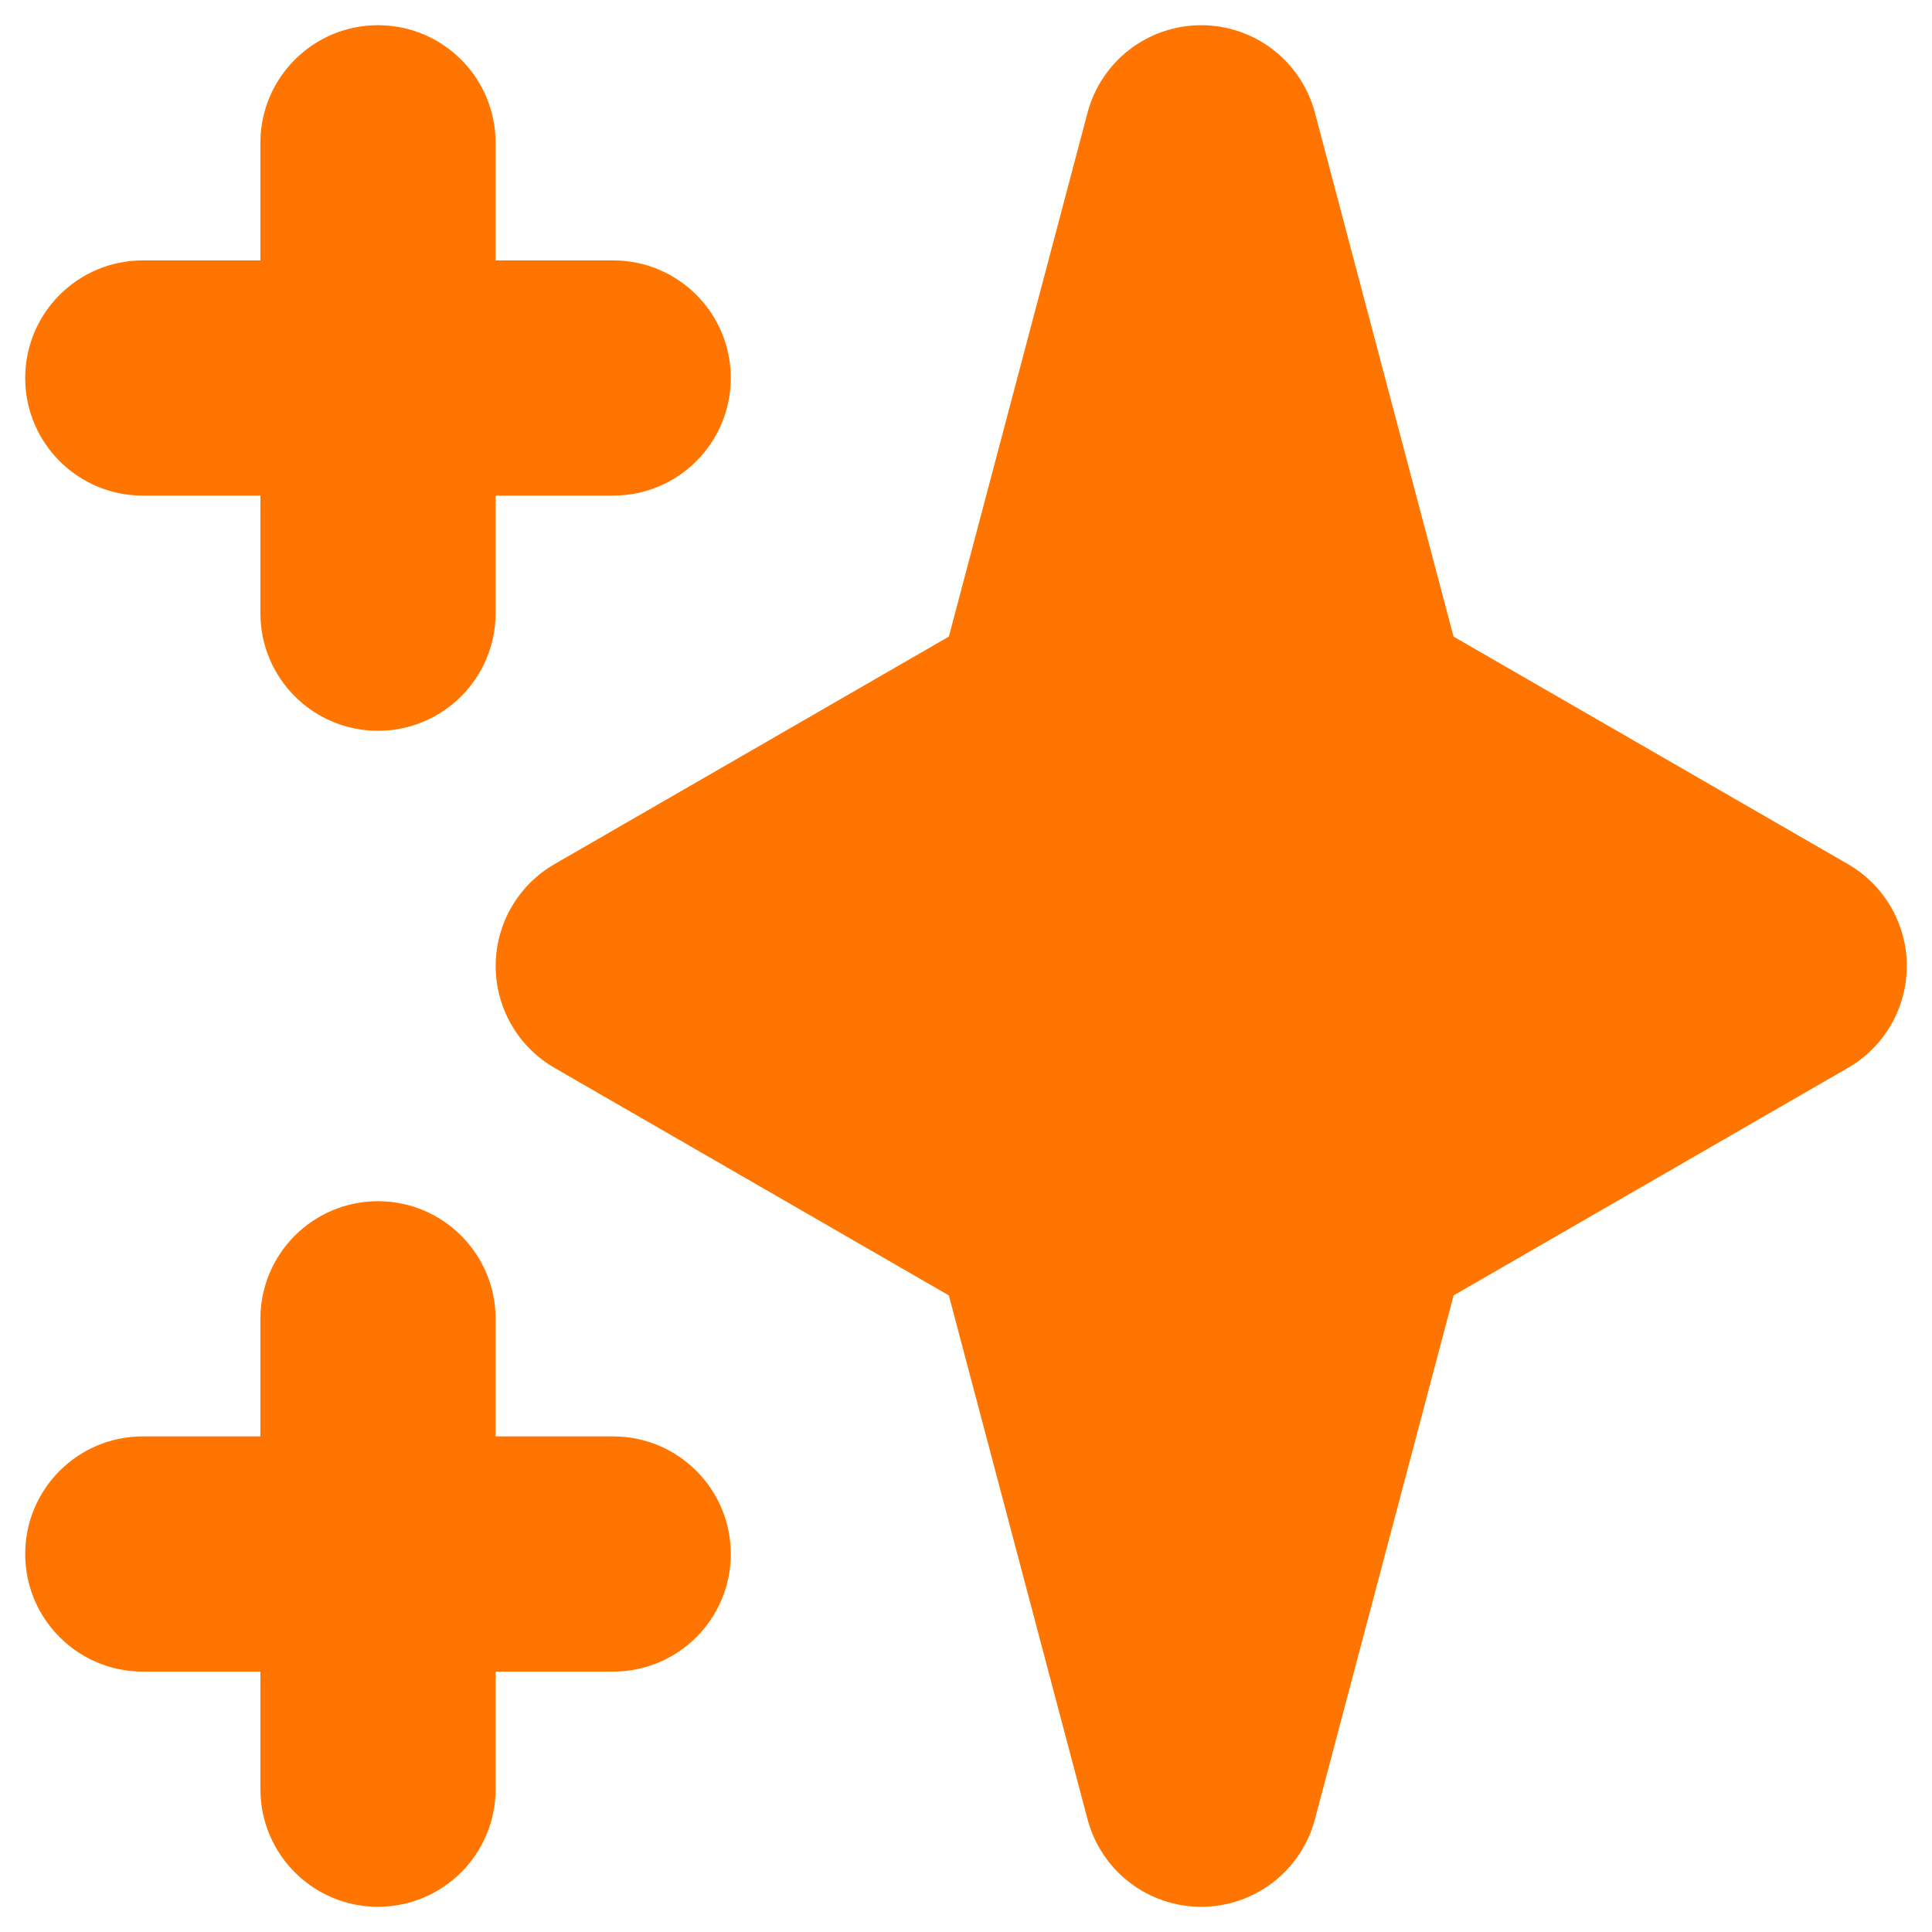
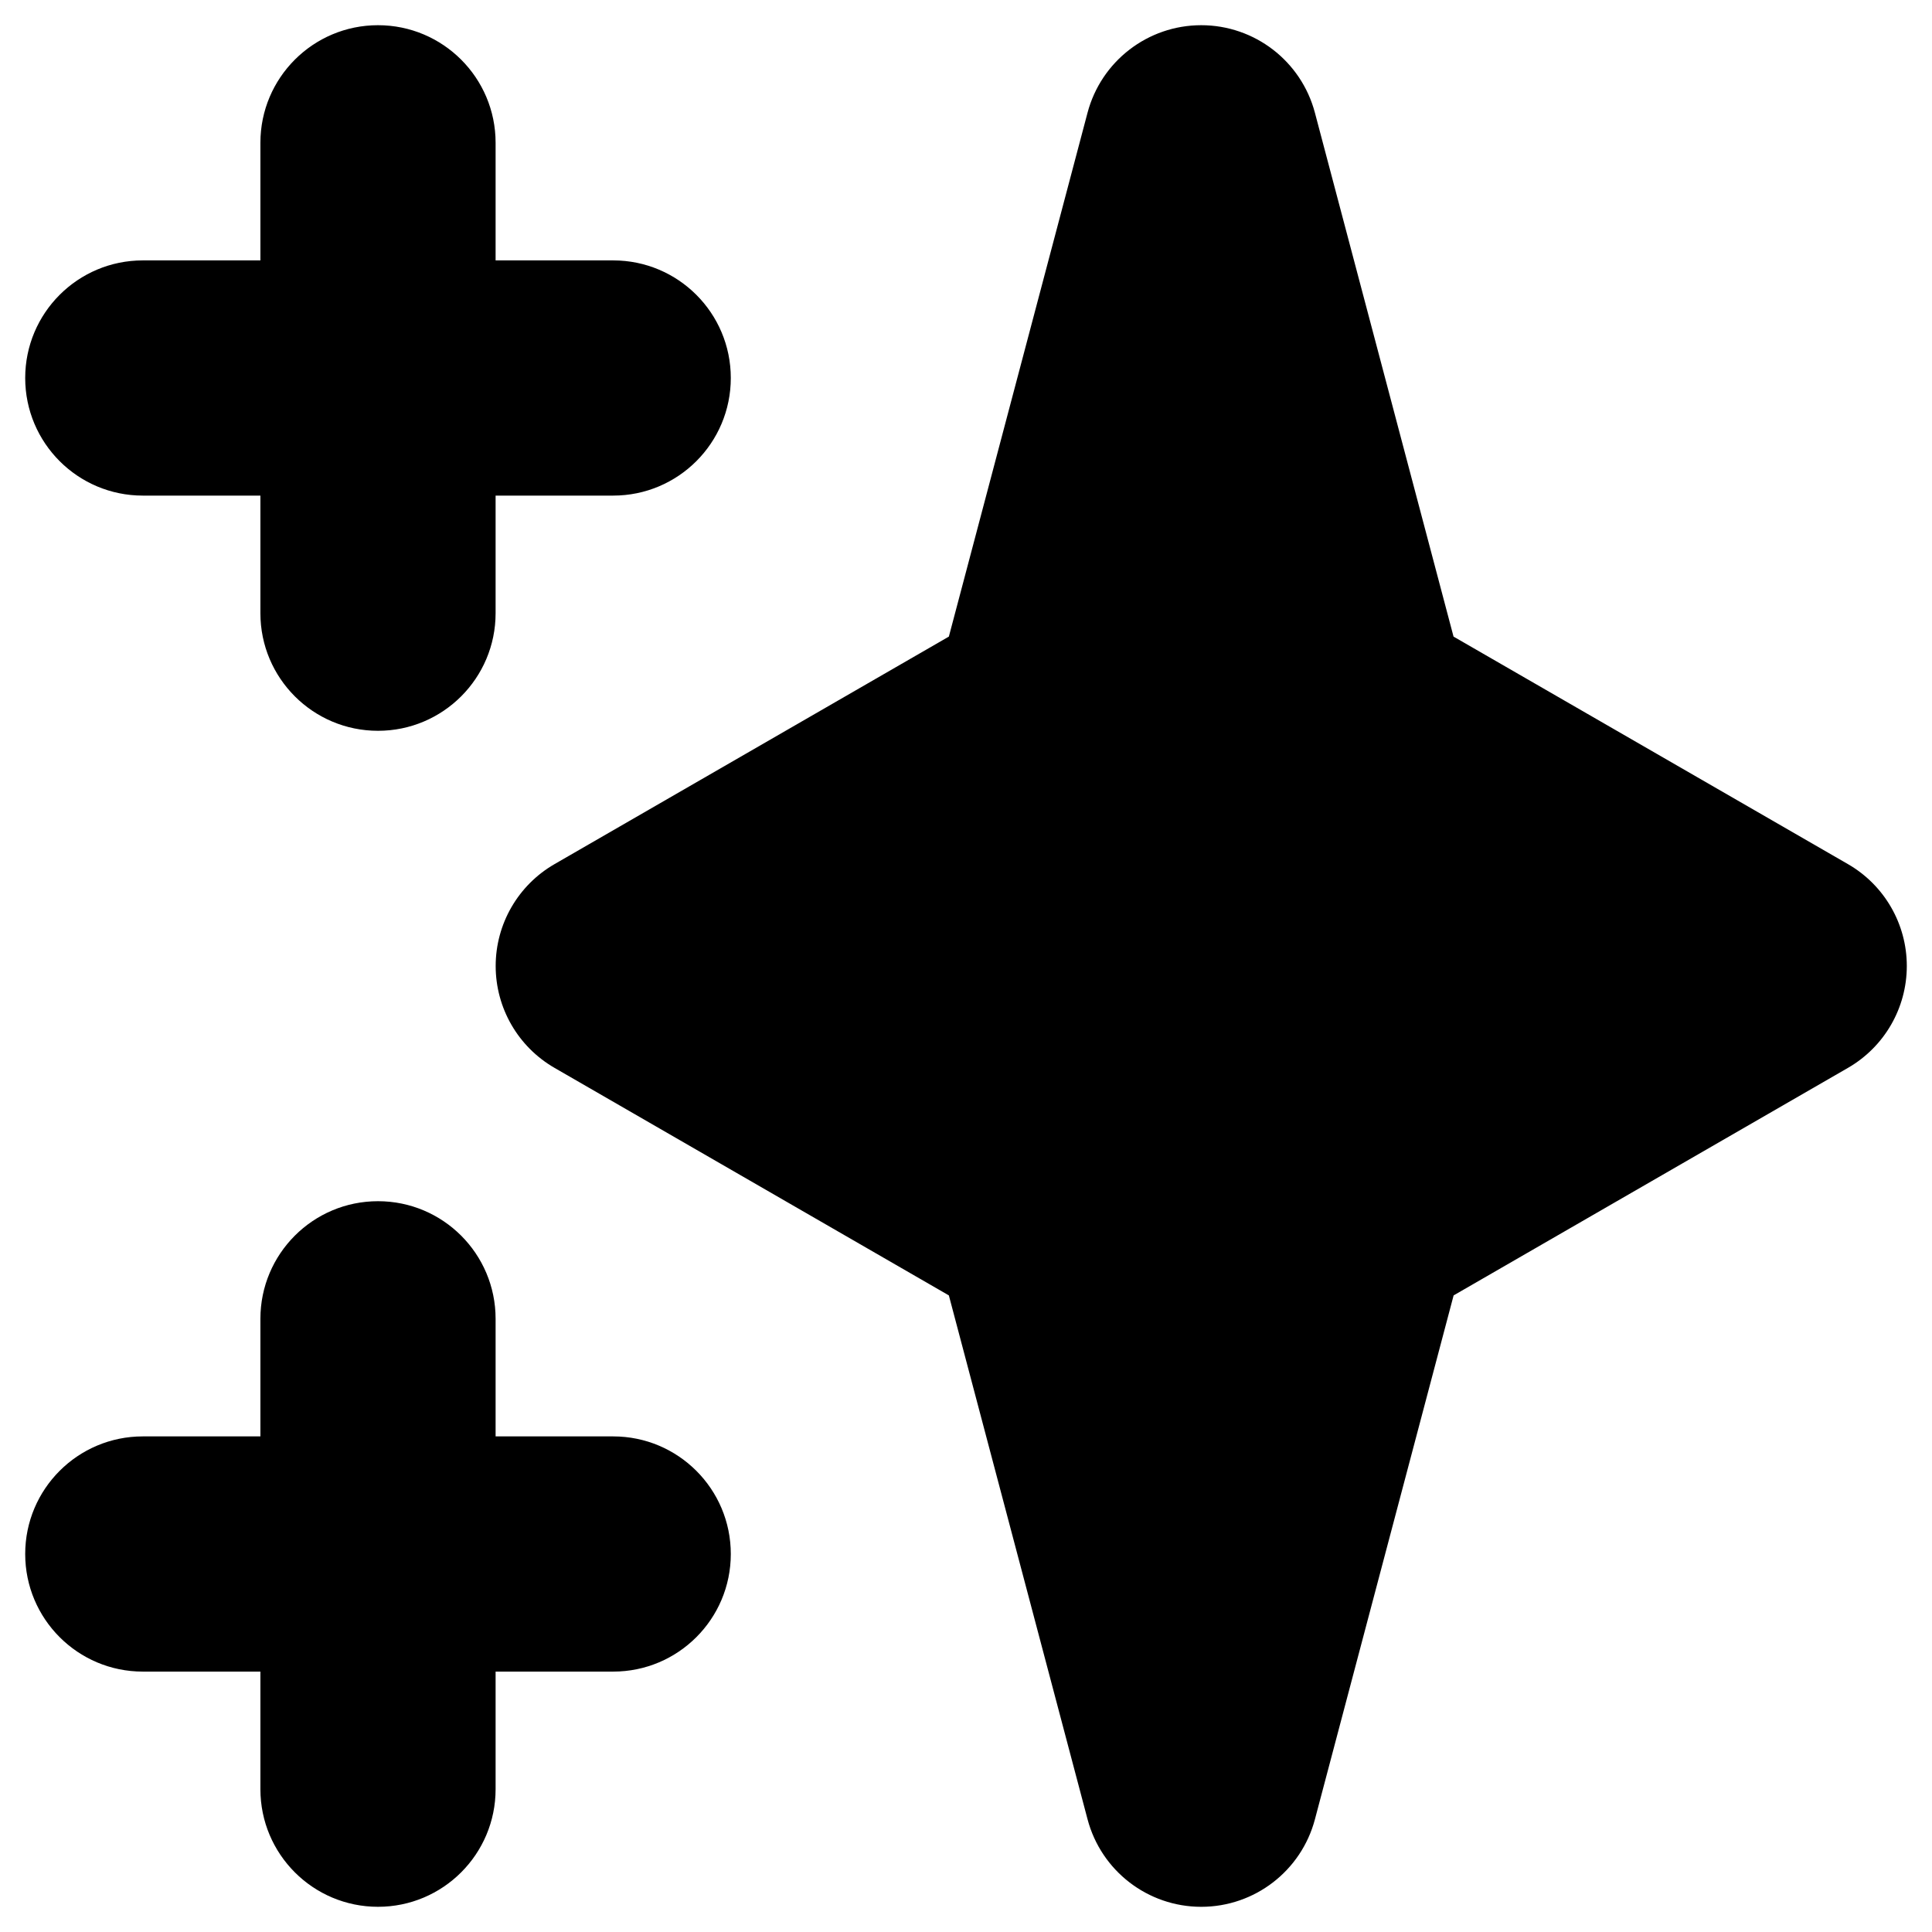
<svg xmlns="http://www.w3.org/2000/svg" width="46" height="46" fill="none">
-   <path fill="#FF7500" fill-rule="evenodd" d="M9 .6a2.8 2.8 0 0 1 2.8 2.8v2.8h2.8a2.8 2.8 0 1 1 0 5.6h-2.8v2.8a2.8 2.8 0 1 1-5.6 0v-2.8H3.4a2.8 2.8 0 0 1 0-5.6h2.8V3.4A2.8 2.8 0 0 1 9 .6Zm0 28a2.8 2.8 0 0 1 2.8 2.8v2.8h2.8a2.8 2.8 0 1 1 0 5.6h-2.8v2.8a2.8 2.8 0 1 1-5.6 0v-2.8H3.4a2.8 2.8 0 1 1 0-5.6h2.8v-2.8A2.8 2.8 0 0 1 9 28.6ZM28.6.6a2.8 2.8 0 0 1 2.707 2.083l3.301 12.474L44 20.575a2.8 2.8 0 0 1 0 4.85l-9.39 5.418-3.302 12.473a2.8 2.8 0 0 1-5.414 0l-3.302-12.473-9.39-5.418a2.8 2.8 0 0 1 0-4.85l9.39-5.418 3.302-12.474A2.8 2.8 0 0 1 28.6.6Z" clip-rule="evenodd" />
+   <path fill="currentColor" fill-rule="evenodd" d="M9 .6a2.8 2.8 0 0 1 2.8 2.8v2.8h2.8a2.8 2.8 0 1 1 0 5.6h-2.8v2.8a2.8 2.8 0 1 1-5.6 0v-2.8H3.4a2.8 2.8 0 0 1 0-5.6h2.8V3.4A2.8 2.8 0 0 1 9 .6Zm0 28a2.8 2.8 0 0 1 2.8 2.8v2.8h2.8a2.8 2.8 0 1 1 0 5.6h-2.8v2.8a2.8 2.8 0 1 1-5.6 0v-2.8H3.4a2.8 2.8 0 1 1 0-5.6h2.8v-2.8A2.8 2.8 0 0 1 9 28.6ZM28.6.6a2.8 2.8 0 0 1 2.707 2.083l3.301 12.474L44 20.575a2.8 2.8 0 0 1 0 4.85l-9.39 5.418-3.302 12.473a2.8 2.8 0 0 1-5.414 0l-3.302-12.473-9.39-5.418a2.8 2.8 0 0 1 0-4.85l9.39-5.418 3.302-12.474A2.8 2.8 0 0 1 28.6.6Z" clip-rule="evenodd" />
</svg>
